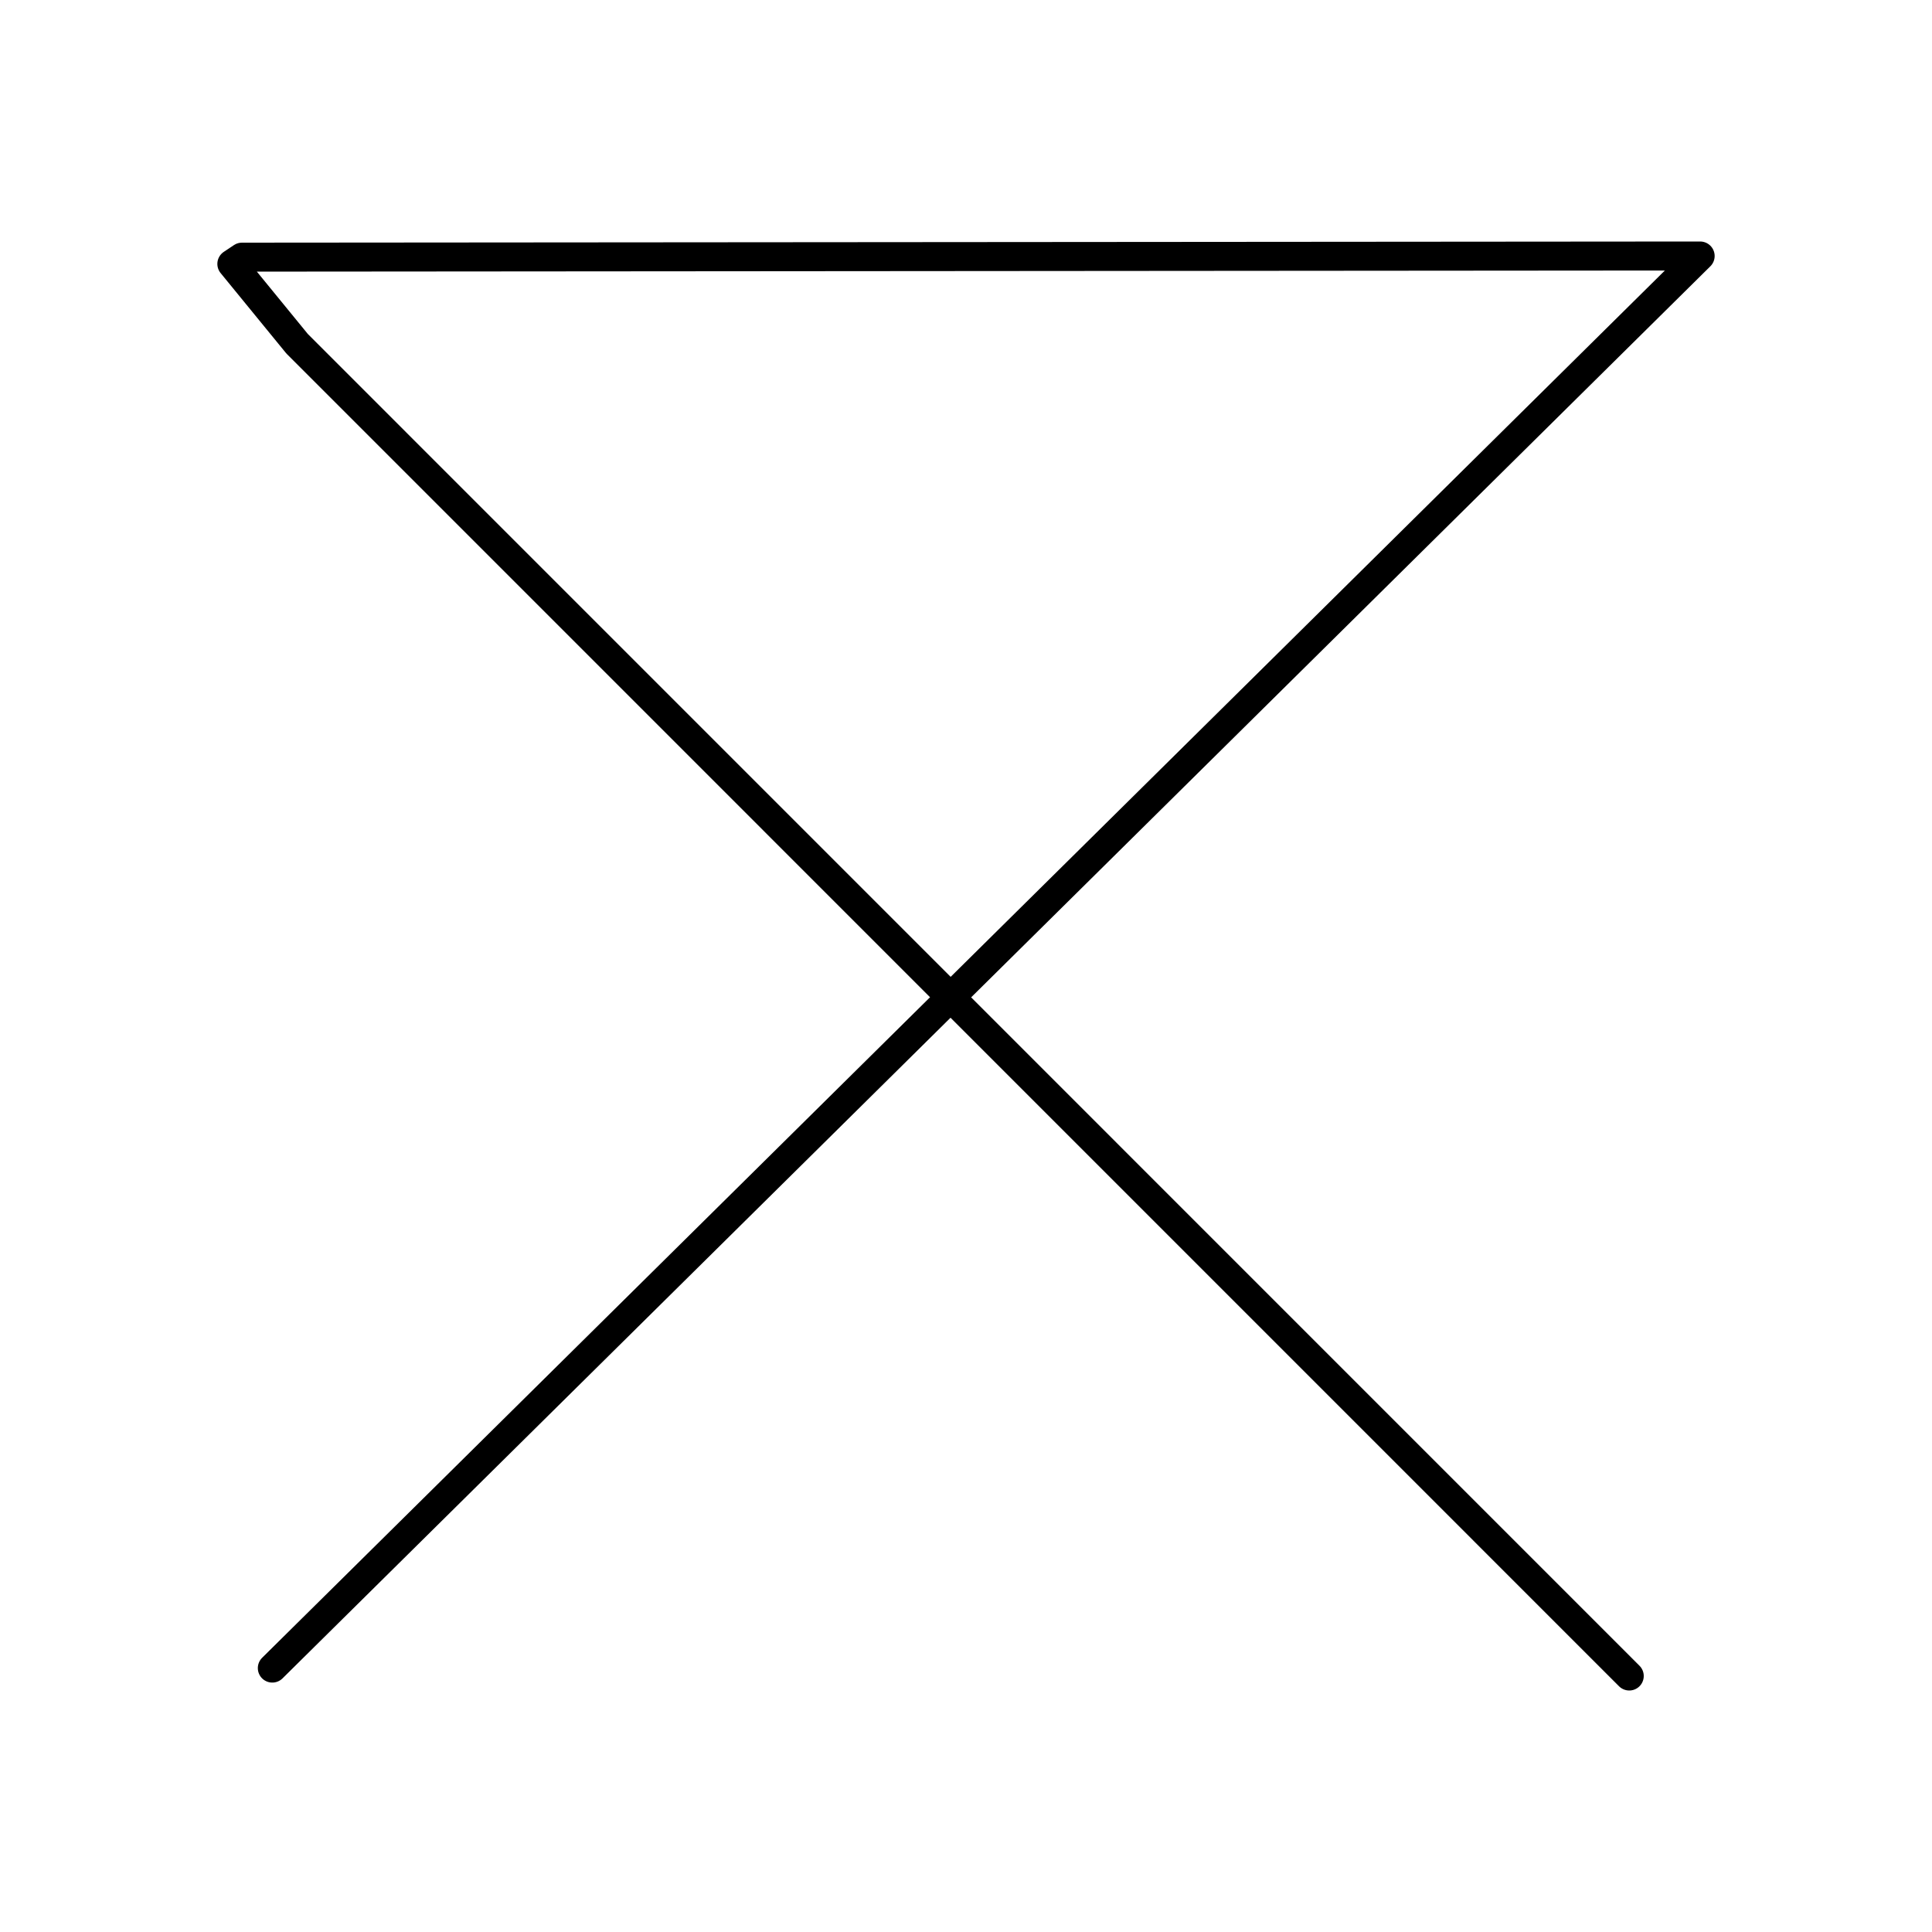
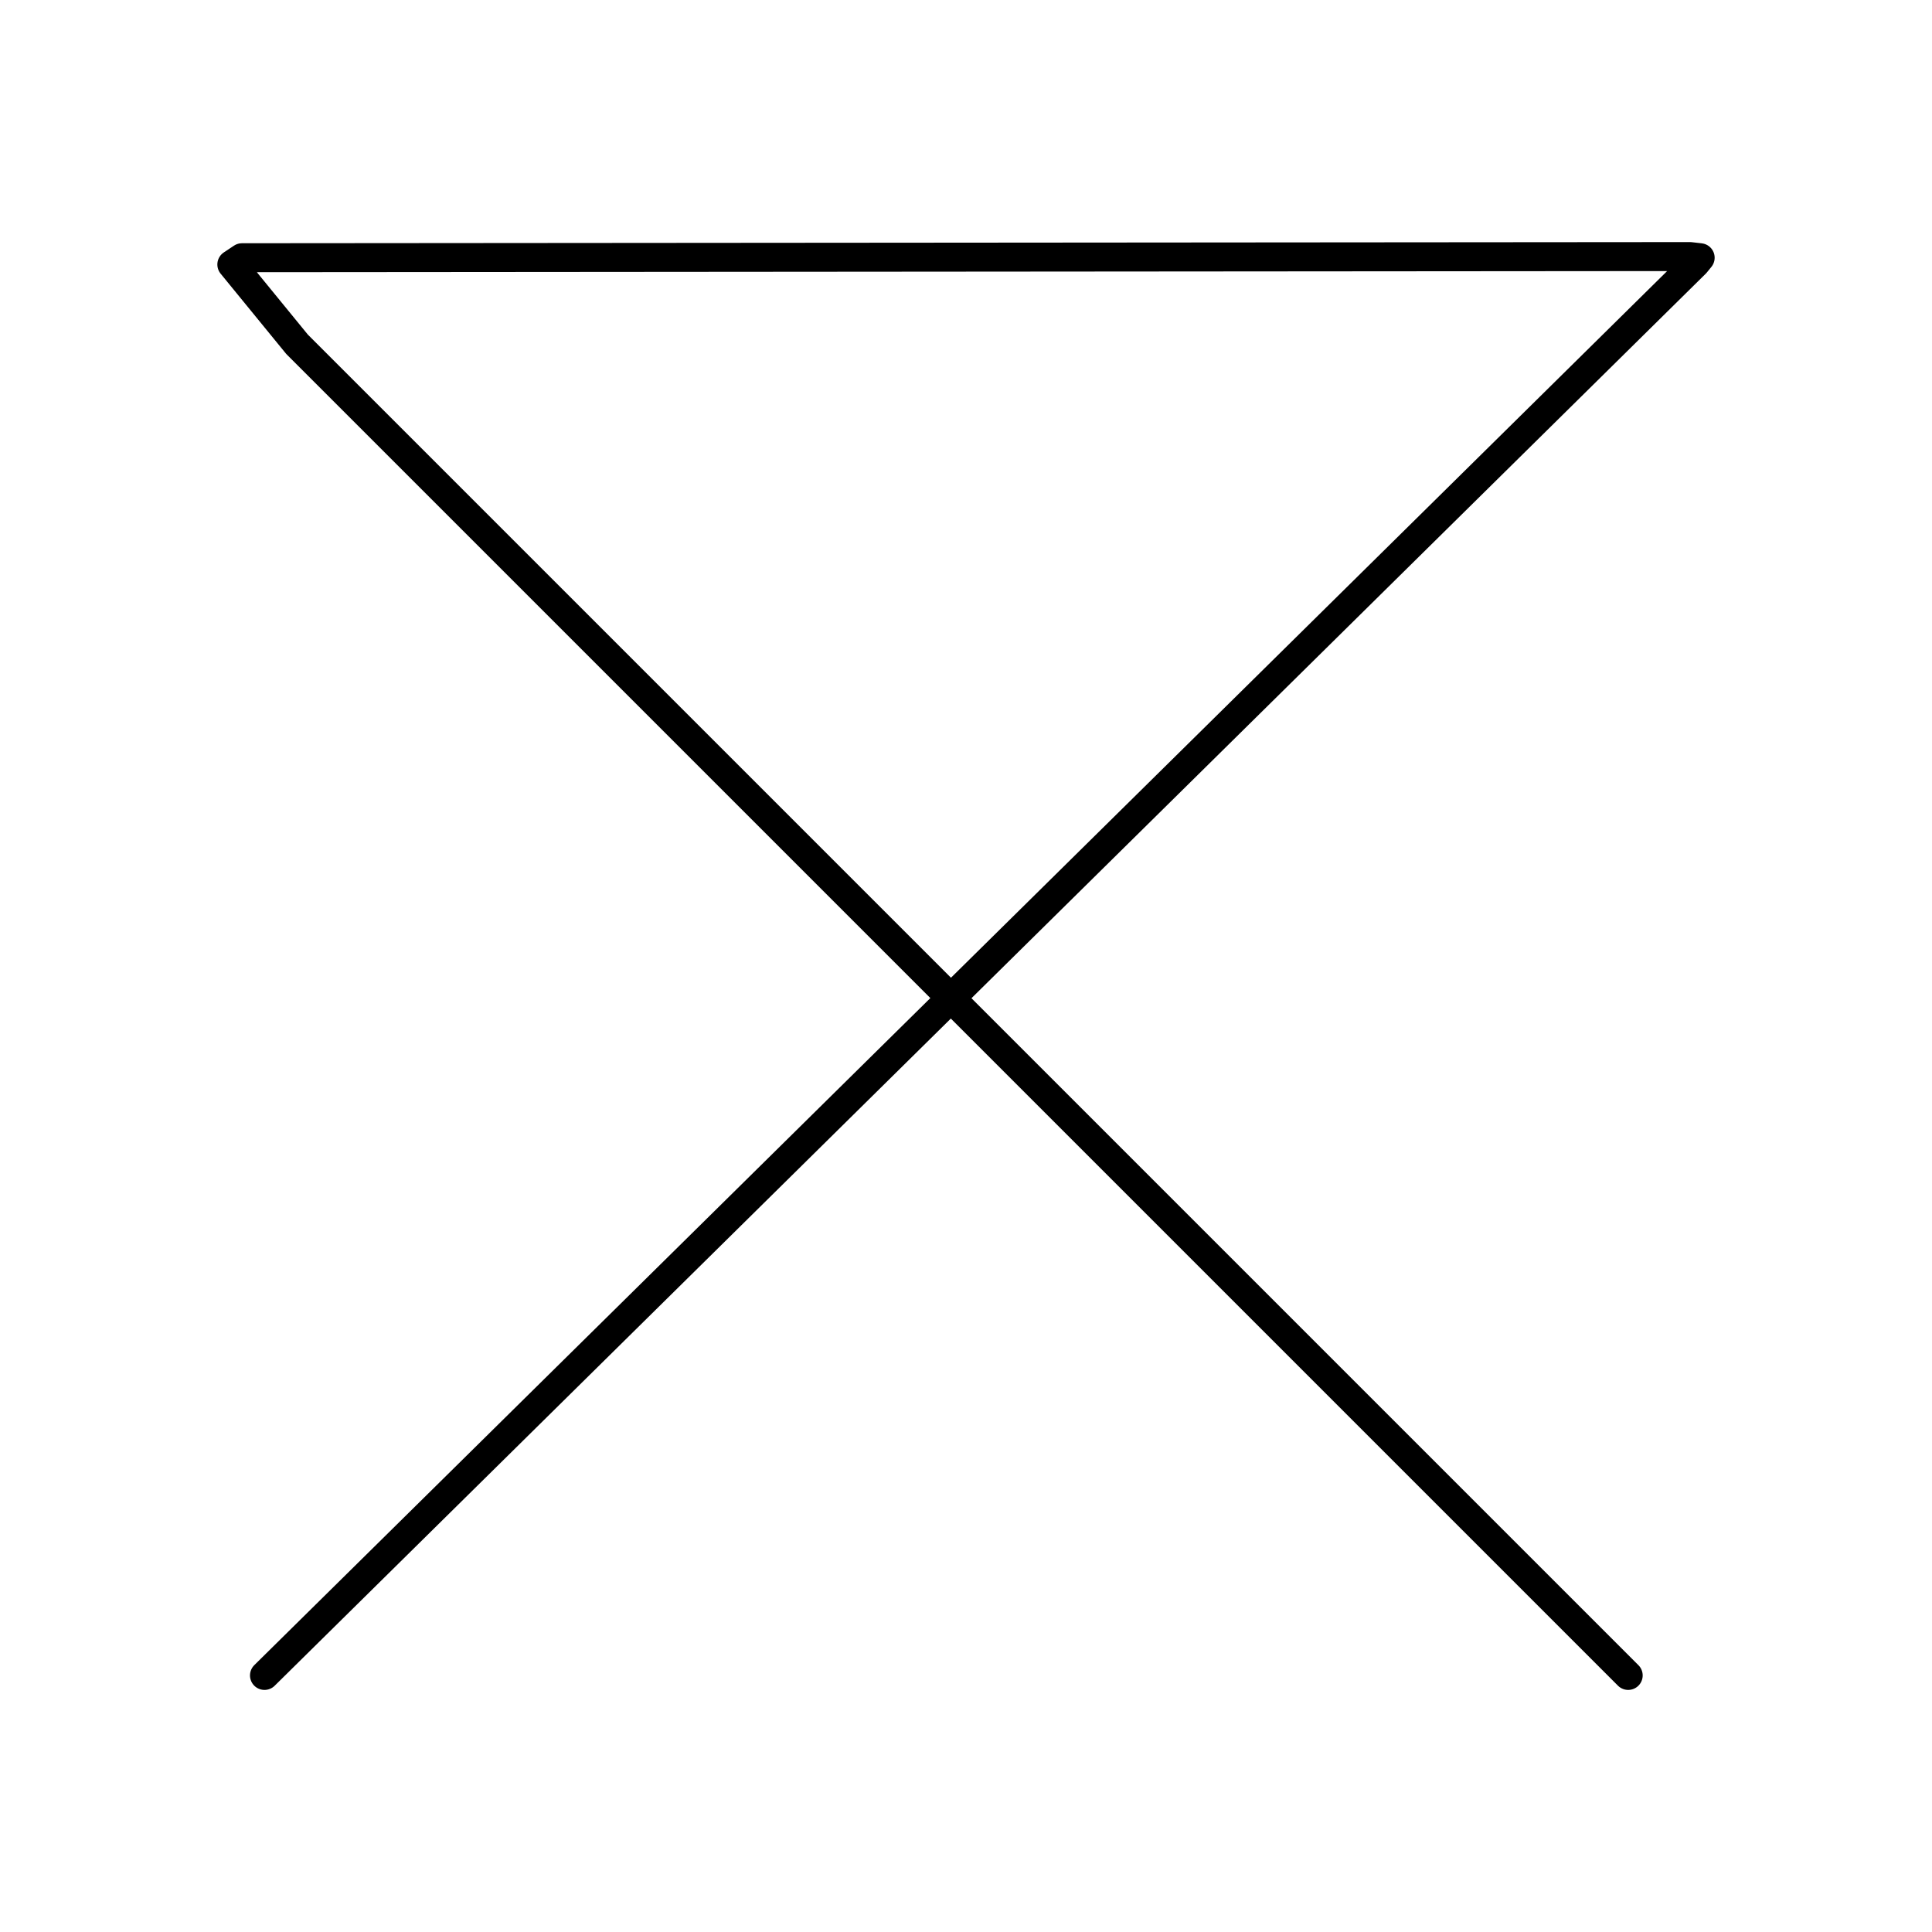
<svg xmlns="http://www.w3.org/2000/svg" viewBox="0 0 200 200">
-   <path d="M 168.66 173.50 L 30.76 35.59 L 24.00 27.32 L 25.05 26.62 L 176.00 26.50 L 28.19 172.68" fill="none" stroke="black" stroke-width="3" stroke-linecap="round" stroke-linejoin="round" />
+   <path d="M 168.55 173.44 L 30.75 35.64 L 24.00 27.38 L 25.05 26.68 L 174.95 26.56 L 176.00 26.68 L 175.53 27.26 L 27.38 173.44" fill="none" stroke="black" stroke-width="3" stroke-linecap="round" stroke-linejoin="round" />
</svg>
